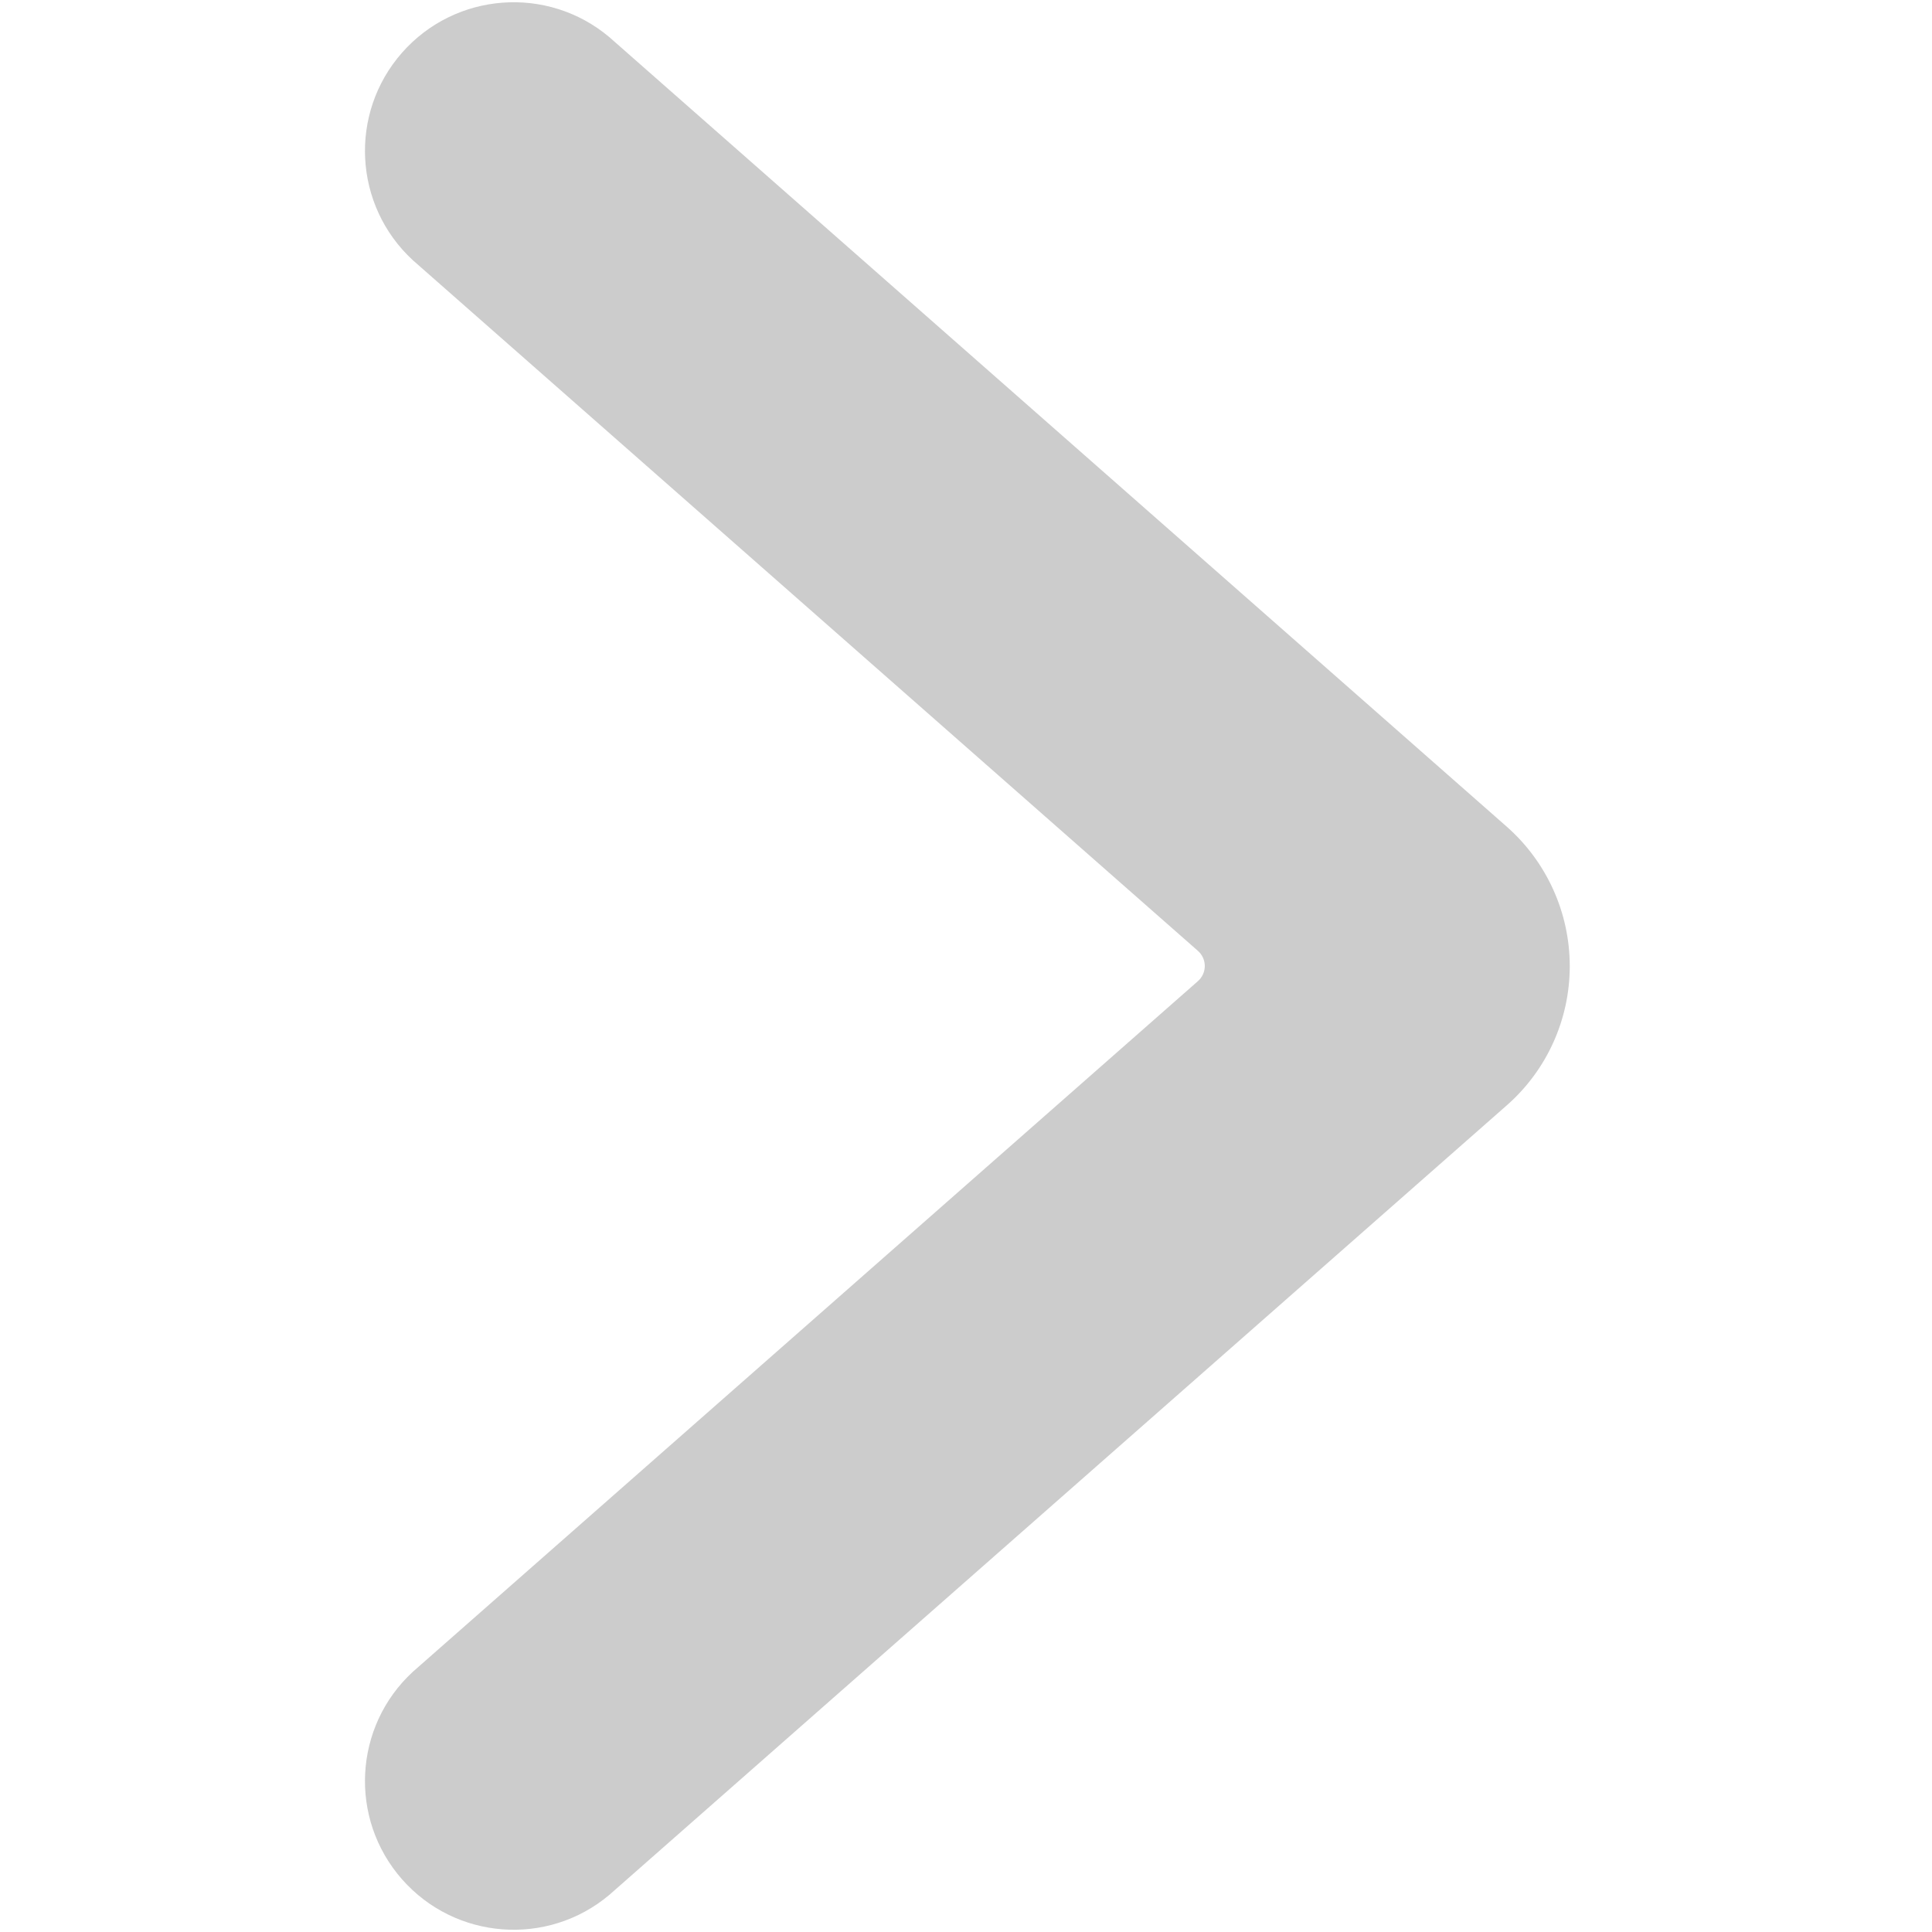
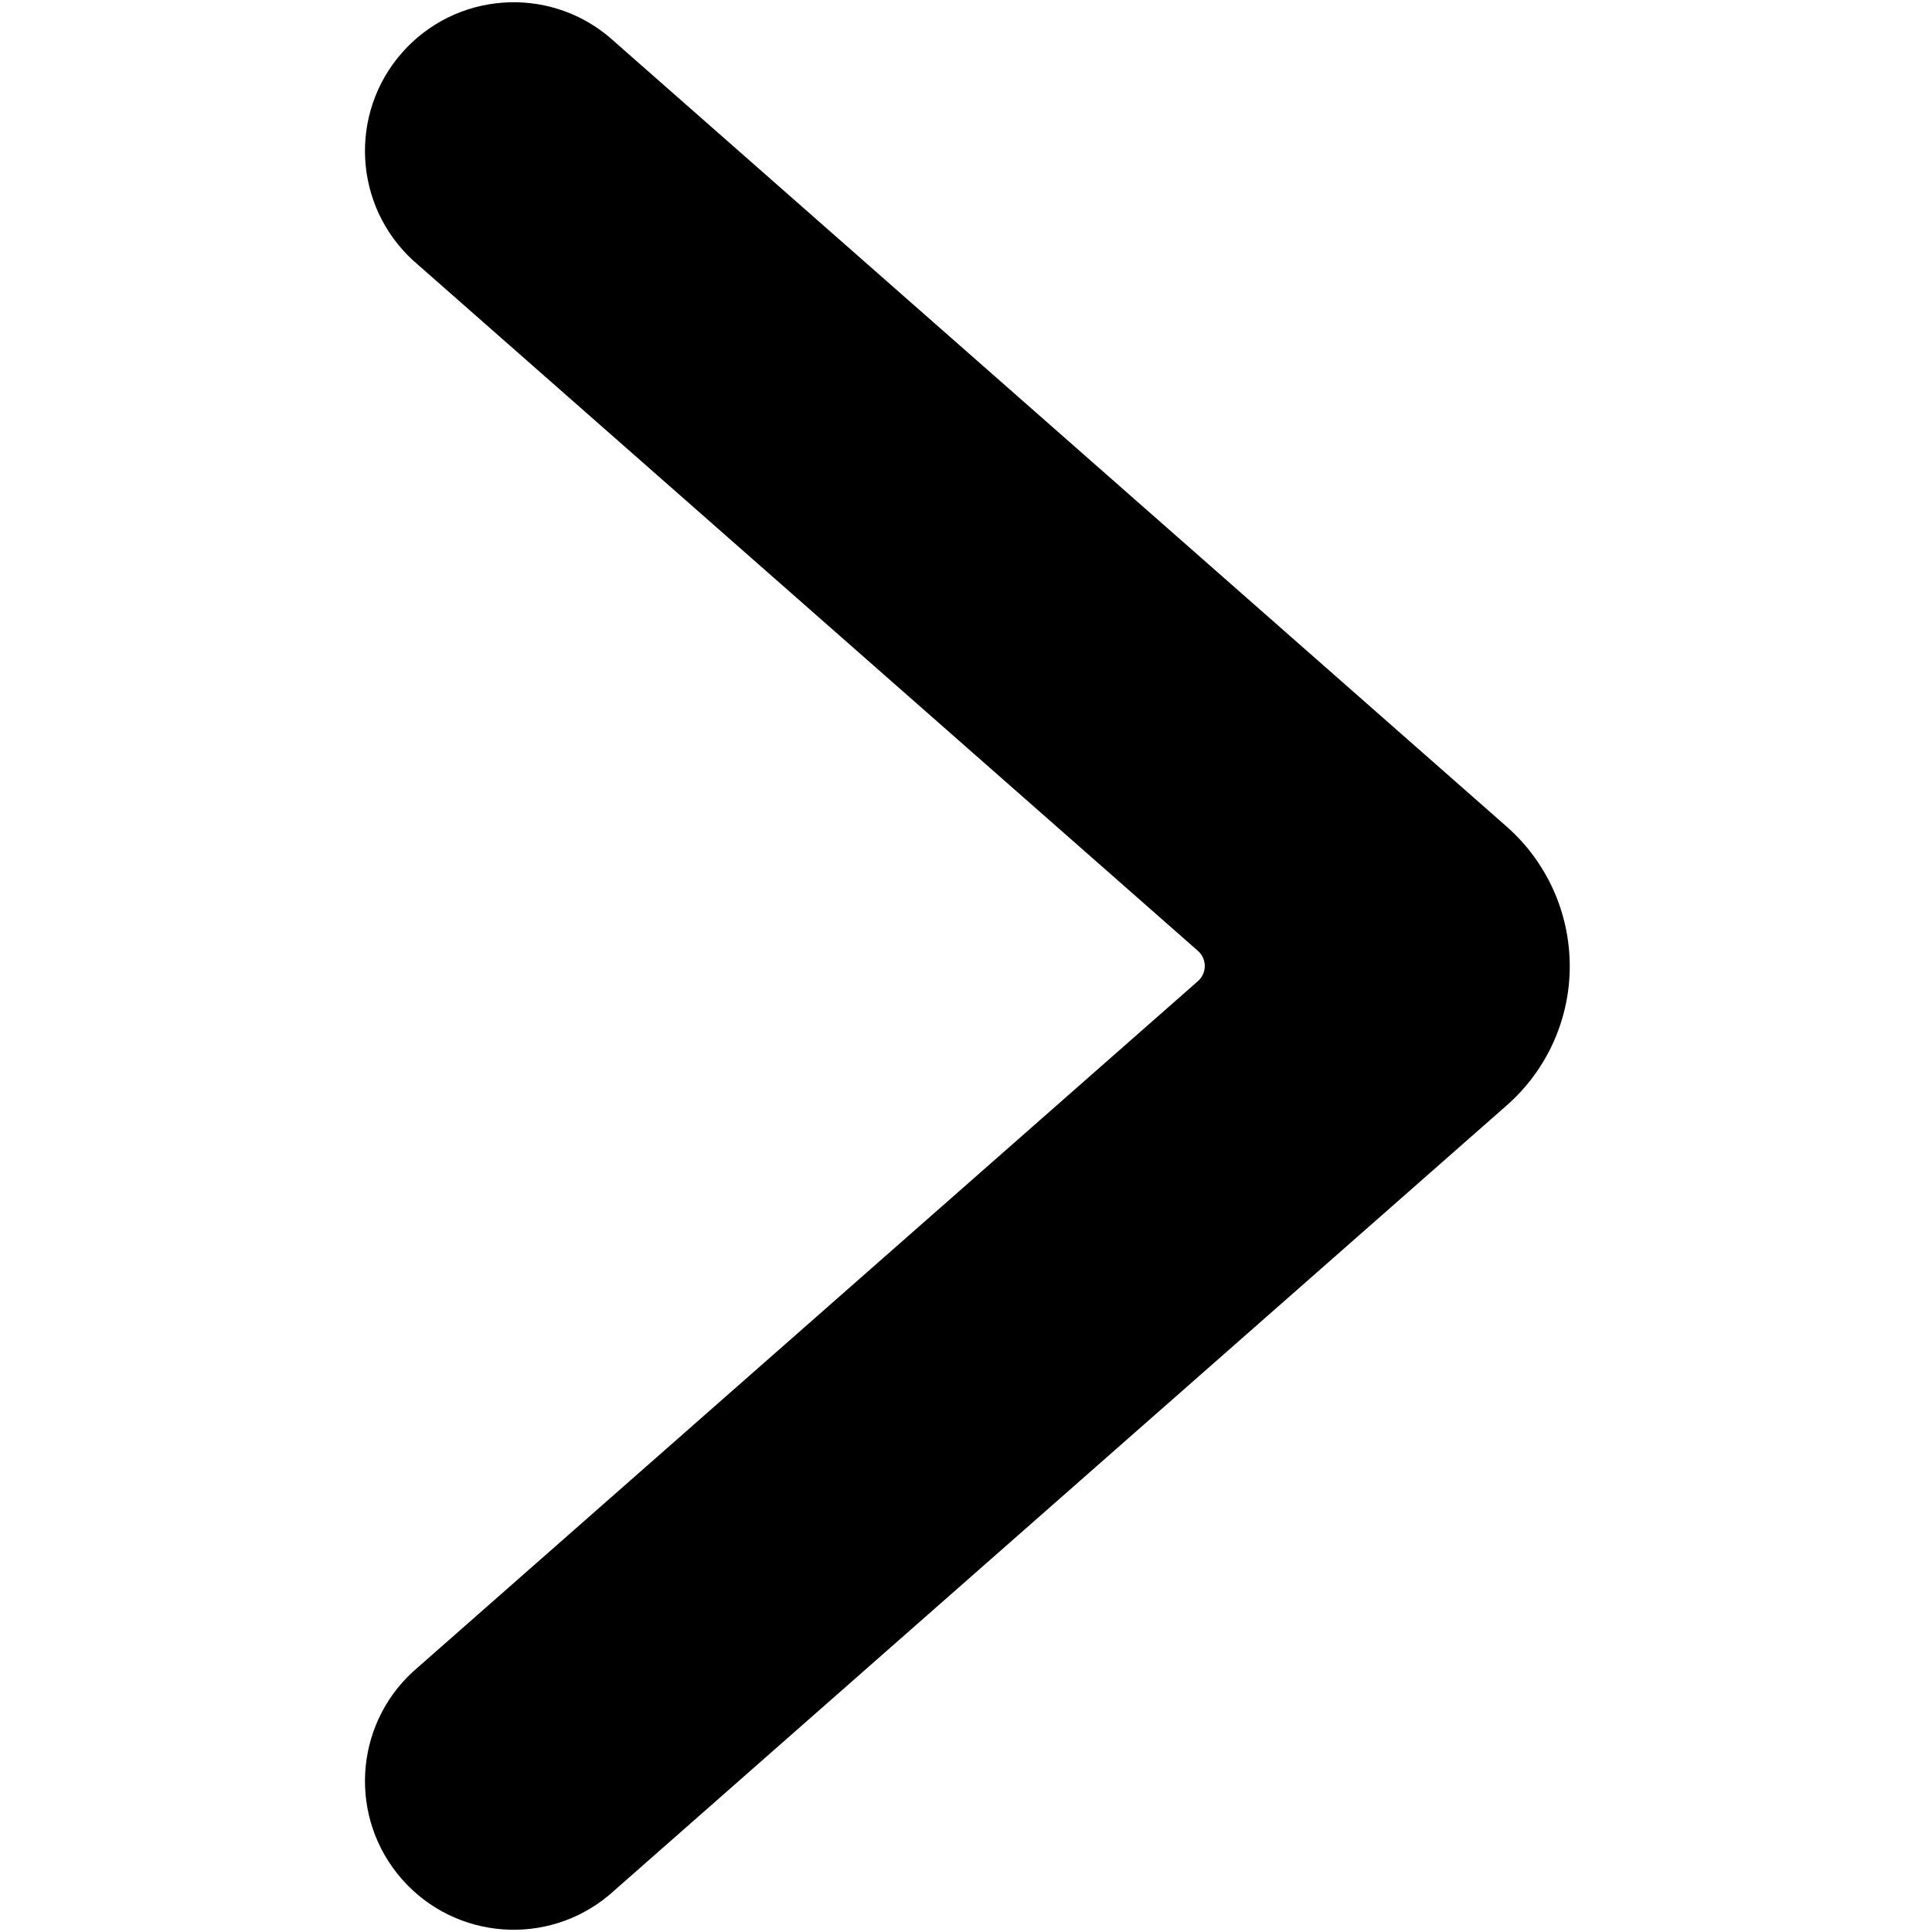
<svg xmlns="http://www.w3.org/2000/svg" aria-hidden="true" version="1.1" viewBox="0 0 20 20" width="20" height="20">
  <g transform="matrix(0.8333333,0,0,0.8333333,0,0)">
-     <path d="M19.5,12a2.3,2.3,0,0,1-.78,1.729L7.568,23.54a1.847,1.847,0,0,1-2.439-2.773l9.752-8.579a.25.25,0,0,0,0-.376L5.129,3.233A1.847,1.847,0,0,1,7.568.46l11.148,9.808A2.31,2.31,0,0,1,19.5,12Z" fill="#cccccc" stroke="none" stroke-linecap="round" stroke-linejoin="round" stroke-width="0" />
+     <path d="M19.5,12a2.3,2.3,0,0,1-.78,1.729L7.568,23.54a1.847,1.847,0,0,1-2.439-2.773l9.752-8.579a.25.25,0,0,0,0-.376L5.129,3.233A1.847,1.847,0,0,1,7.568.46l11.148,9.808A2.31,2.31,0,0,1,19.5,12Z" fill="#000" stroke="none" stroke-linecap="round" stroke-linejoin="round" stroke-width="0" />
  </g>
</svg>
